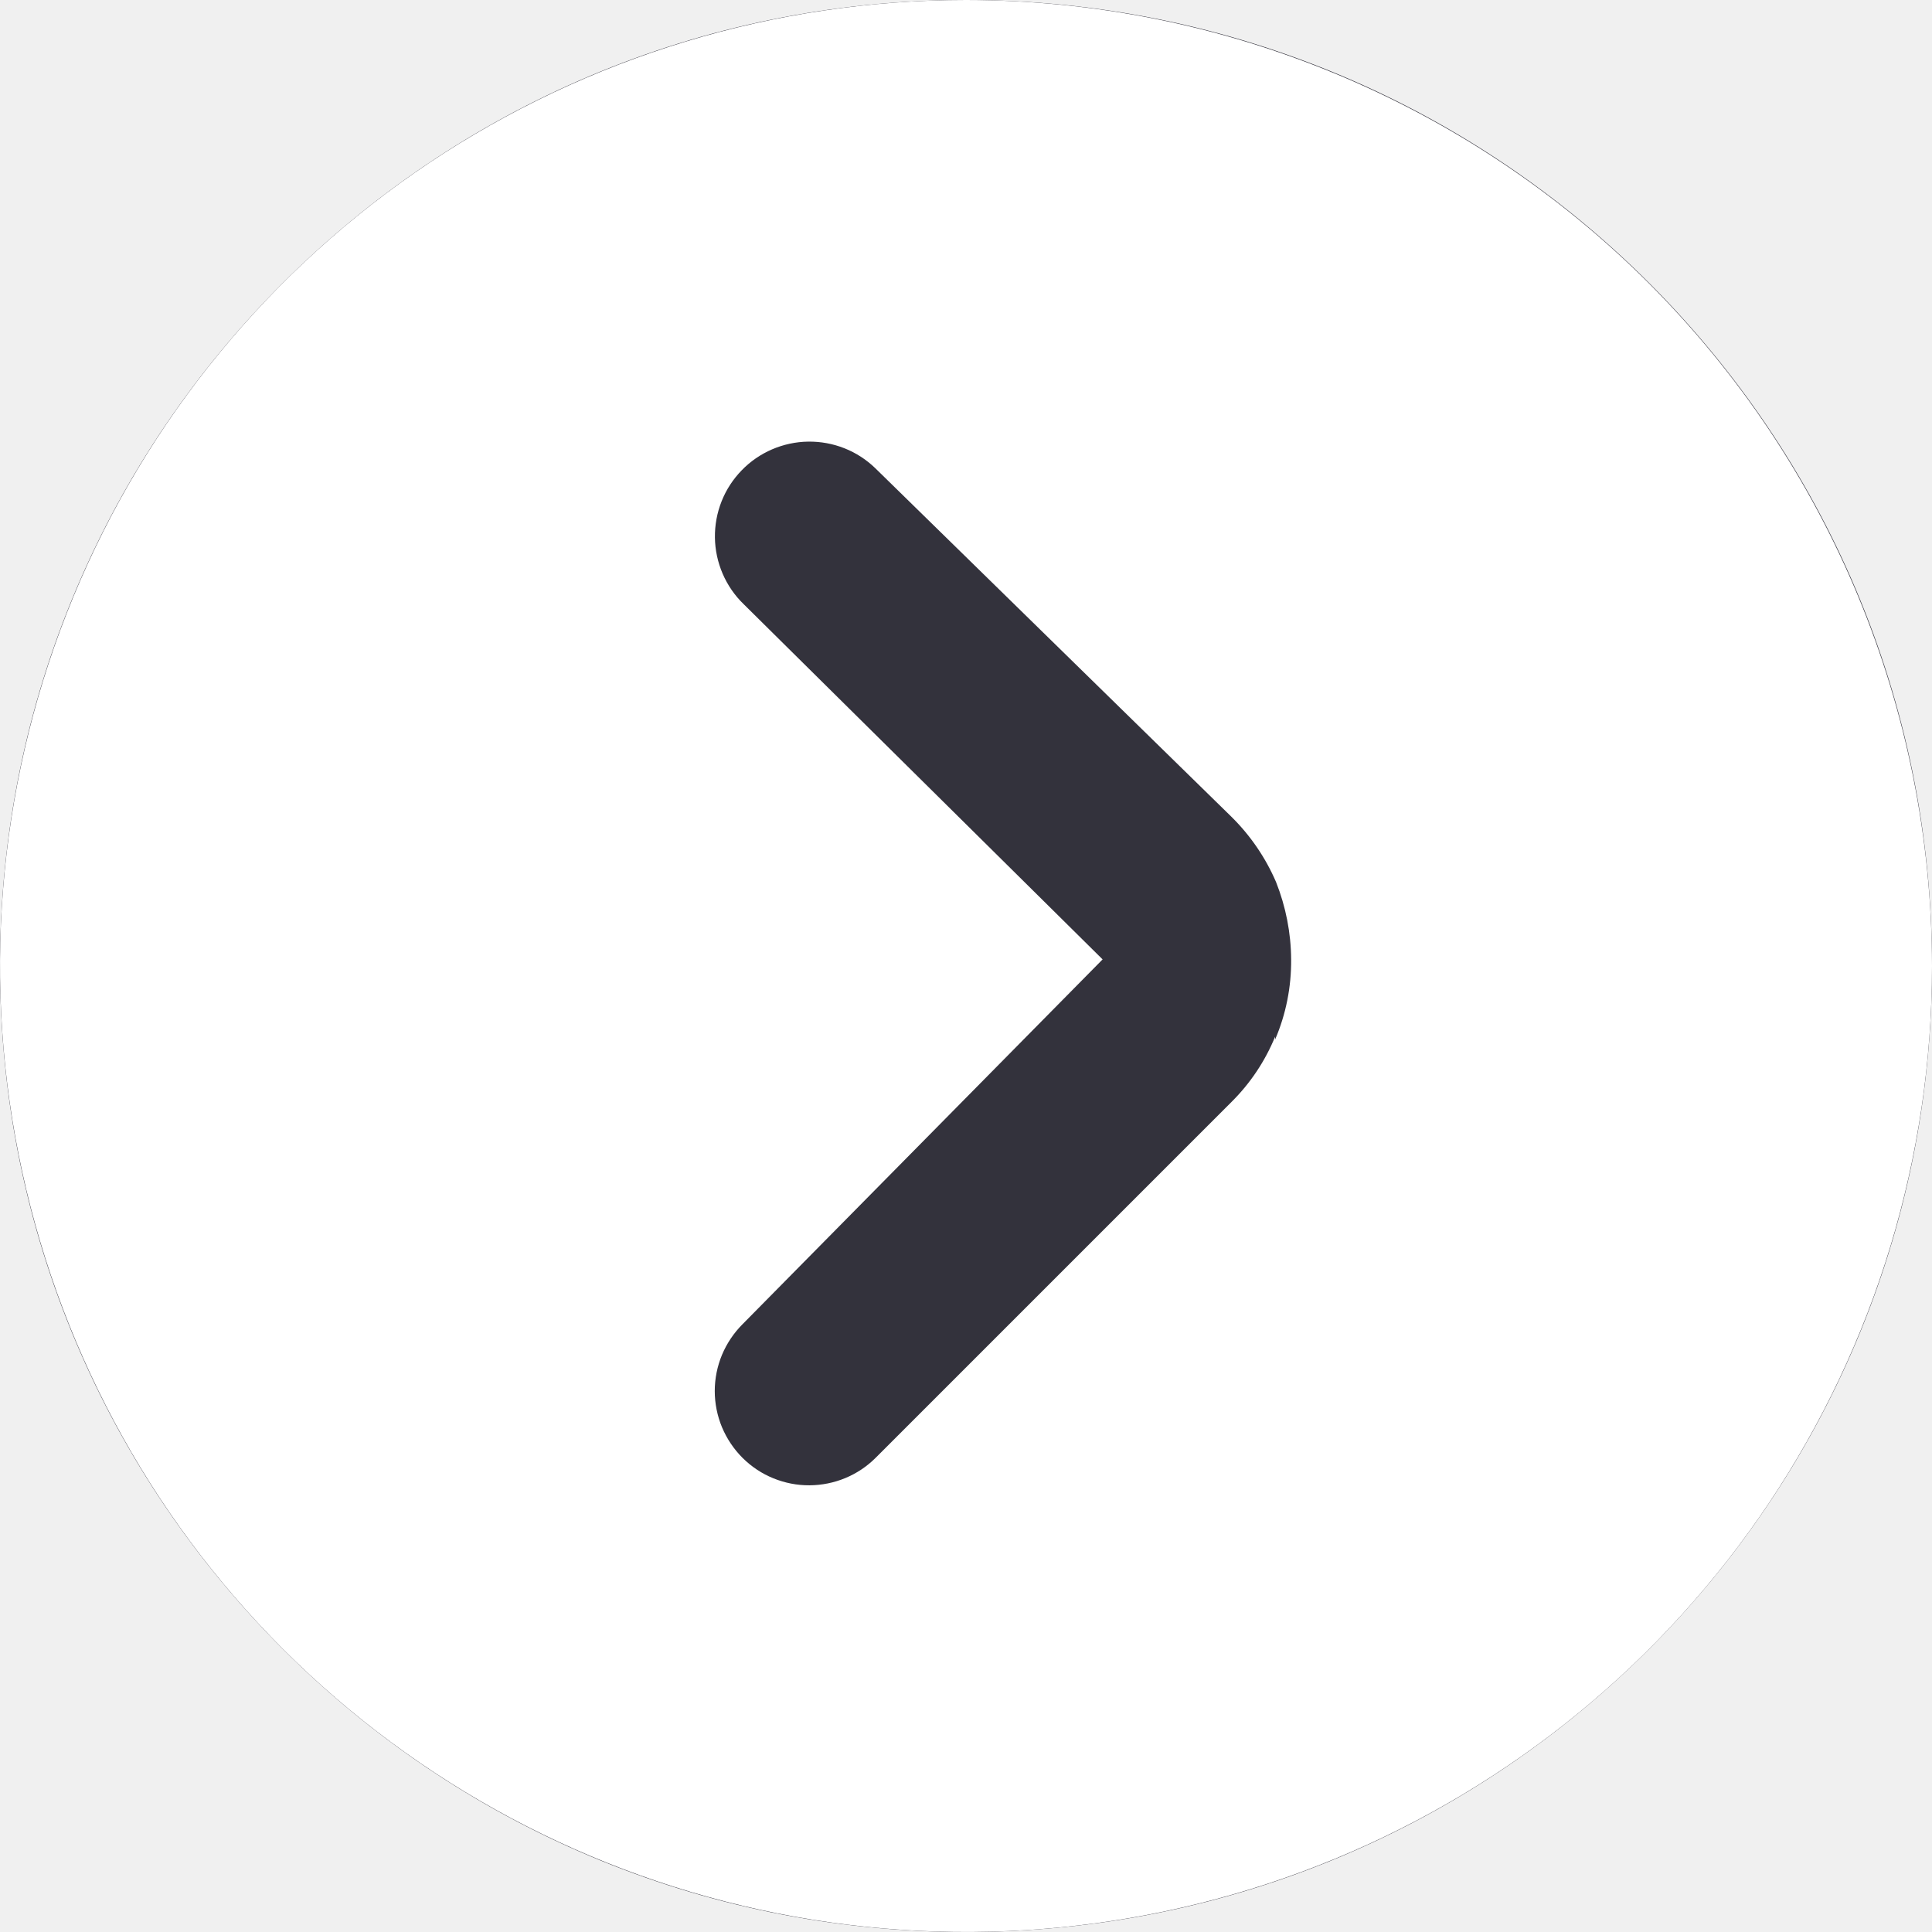
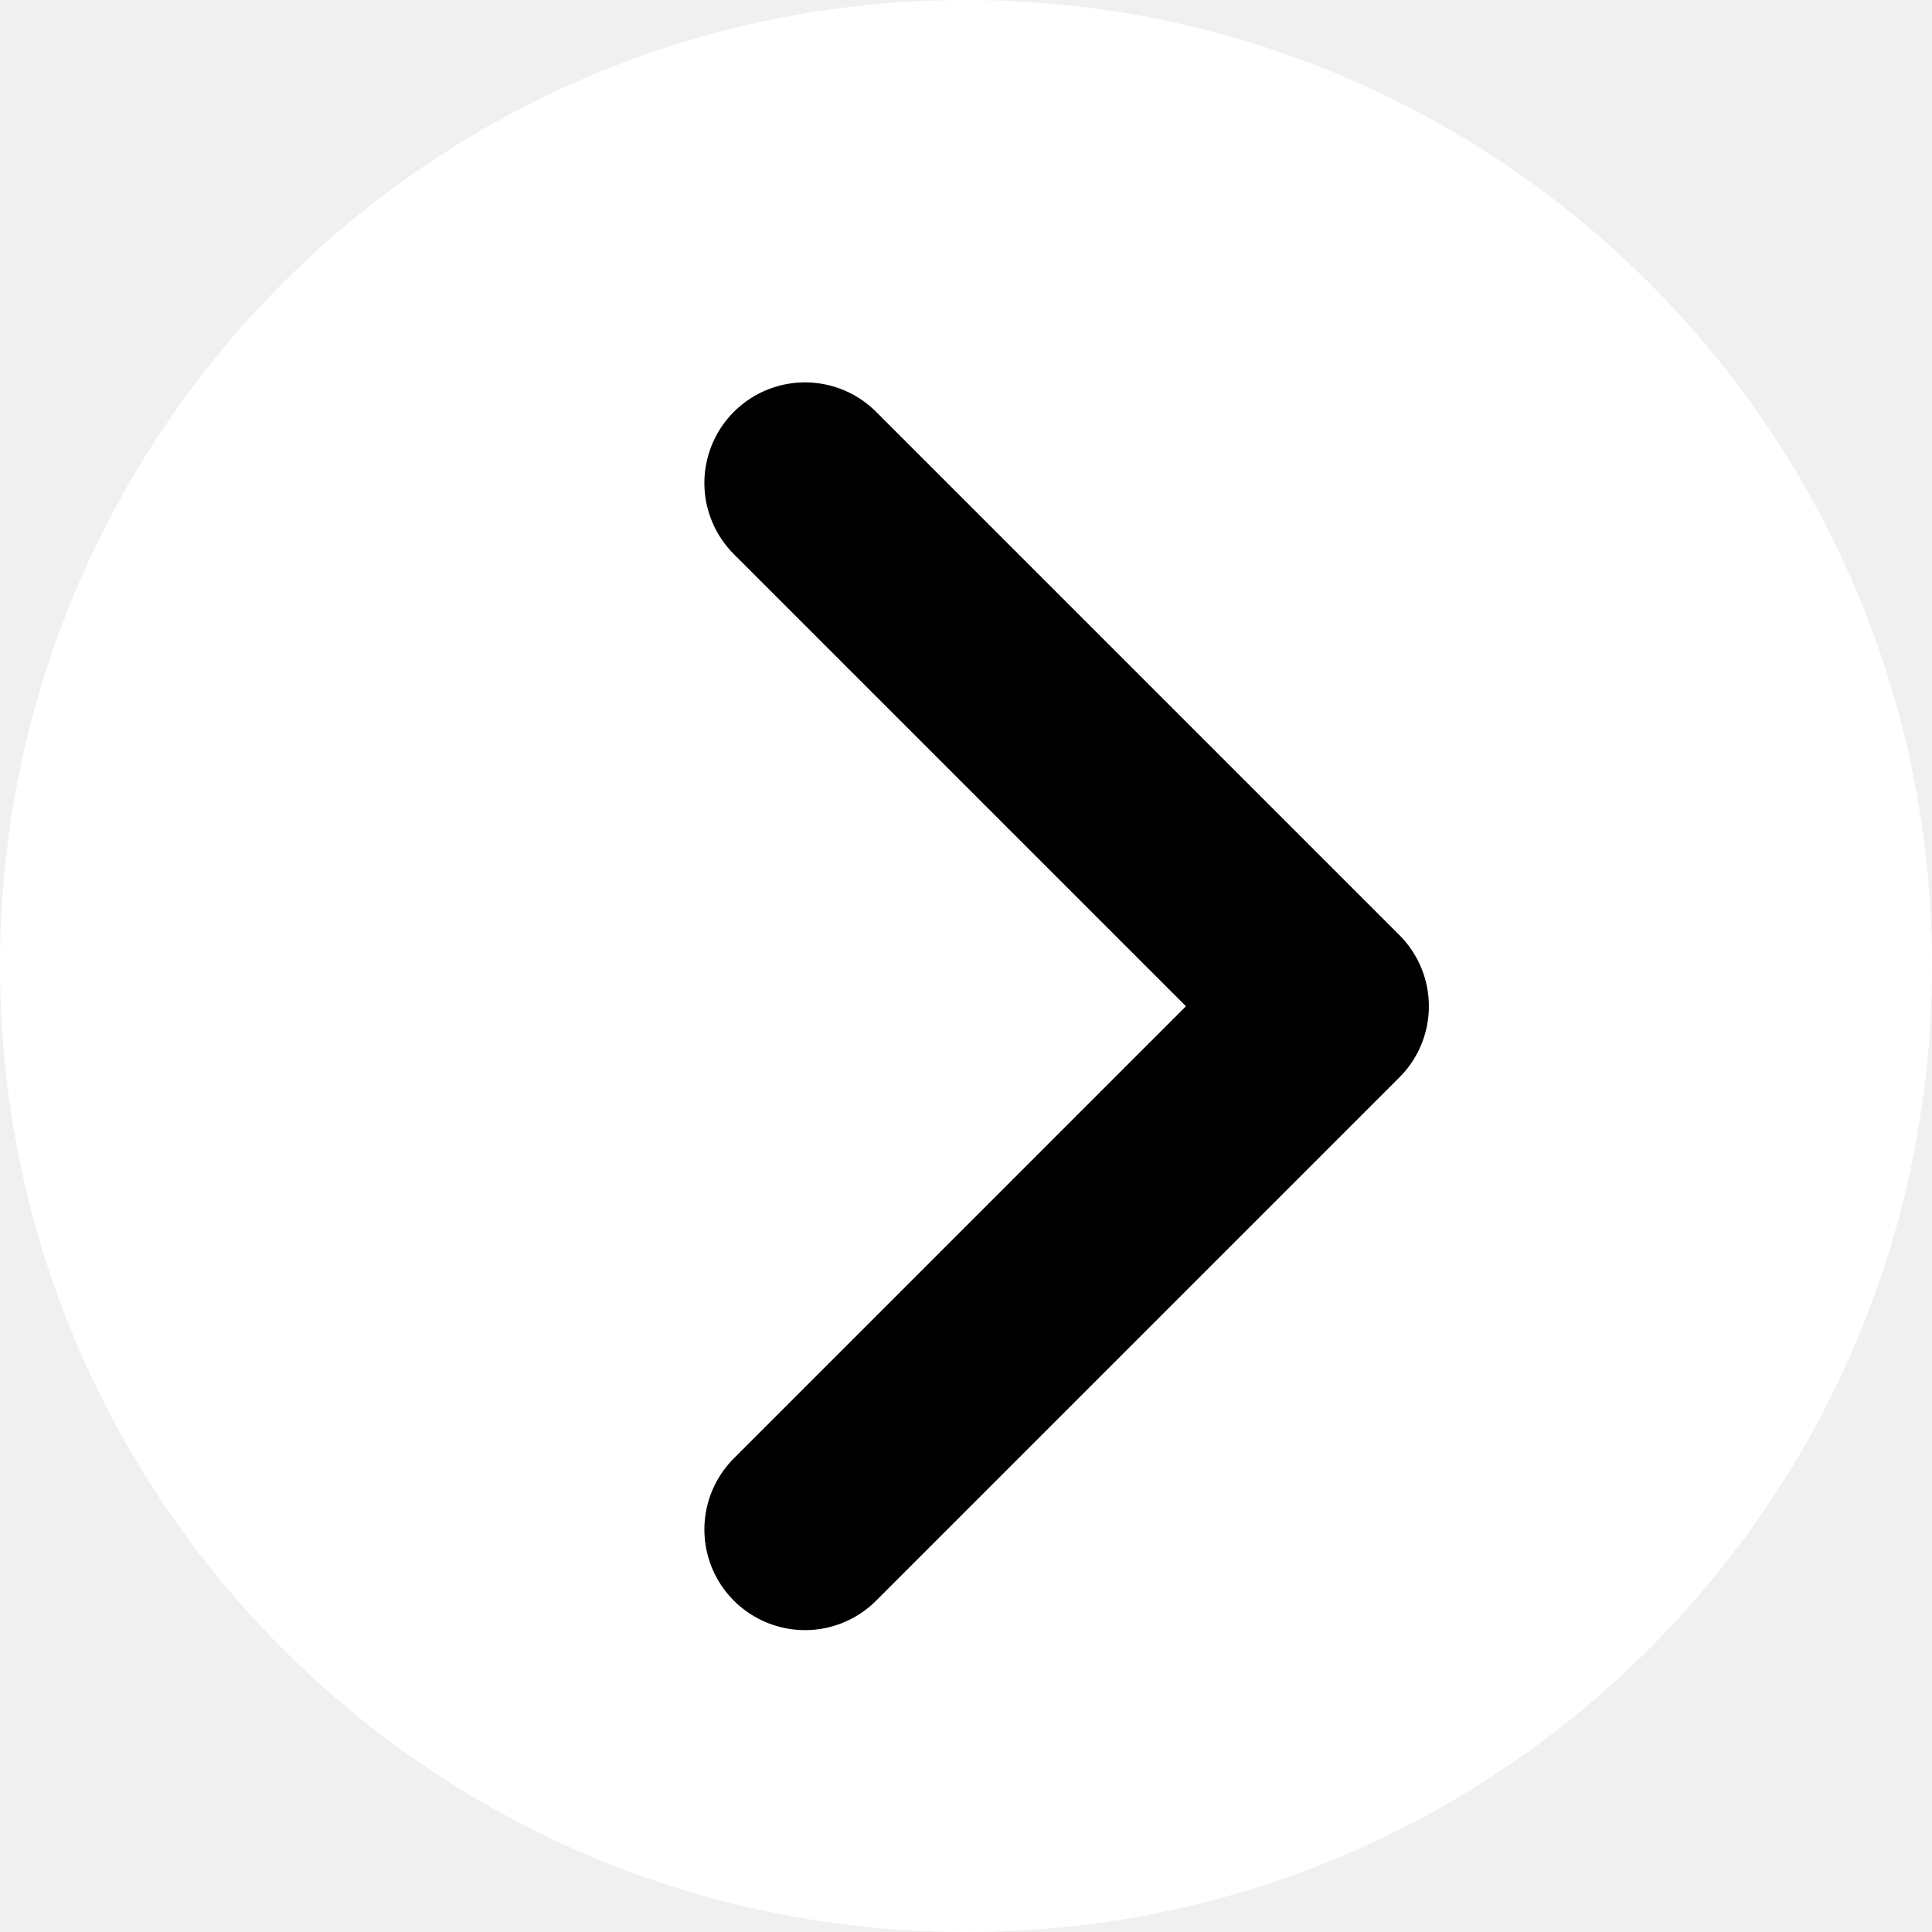
<svg xmlns="http://www.w3.org/2000/svg" width="24" height="24" viewBox="0 0 24 24" fill="none">
-   <g clip-path="url(#clip0_89_6379)">
-     <rect width="24" height="24" rx="12" fill="#33323C" />
-     <path d="M12 0C9.627 0 7.307 0.704 5.333 2.022C3.36 3.341 1.822 5.215 0.913 7.408C0.005 9.601 -0.232 12.013 0.231 14.341C0.694 16.669 1.837 18.807 3.515 20.485C5.193 22.163 7.331 23.306 9.659 23.769C11.987 24.232 14.399 23.995 16.592 23.087C18.785 22.178 20.659 20.64 21.978 18.667C23.296 16.694 24 14.373 24 12C23.997 8.818 22.732 5.768 20.482 3.518C18.232 1.268 15.182 0.003 12 0ZM15.84 12.878C15.716 13.181 15.533 13.455 15.301 13.686L10.876 18.111C10.658 18.328 10.364 18.449 10.056 18.451C9.902 18.452 9.75 18.422 9.607 18.364C9.464 18.306 9.335 18.22 9.225 18.111C9.116 18.002 9.029 17.873 8.969 17.73C8.91 17.588 8.879 17.434 8.879 17.28C8.879 17.125 8.91 16.972 8.969 16.83C9.029 16.687 9.116 16.558 9.225 16.449L13.697 11.918L9.237 7.504C9.126 7.397 9.038 7.268 8.977 7.127C8.916 6.985 8.883 6.832 8.881 6.678C8.879 6.524 8.907 6.37 8.964 6.227C9.021 6.083 9.106 5.953 9.214 5.842C9.321 5.731 9.45 5.643 9.591 5.582C9.733 5.521 9.886 5.488 10.04 5.486C10.194 5.484 10.348 5.512 10.491 5.569C10.635 5.626 10.765 5.711 10.876 5.819L15.29 10.139C15.529 10.373 15.72 10.651 15.852 10.958C15.973 11.264 16.037 11.589 16.039 11.918C16.042 12.26 15.975 12.599 15.84 12.913V12.878Z" fill="white" />
-   </g>
-   <defs>
-     <clipPath id="clip0_89_6379">
-       <rect width="24" height="24" rx="12" fill="white" />
-     </clipPath>
-   </defs>
+   <circle cx="12" cy="12" r="12" fill="white" />
+   <path d="M10 6L16.5 12.5L10 19" stroke="black" stroke-width="2.5" stroke-linecap="round" stroke-linejoin="round" />
</svg>
